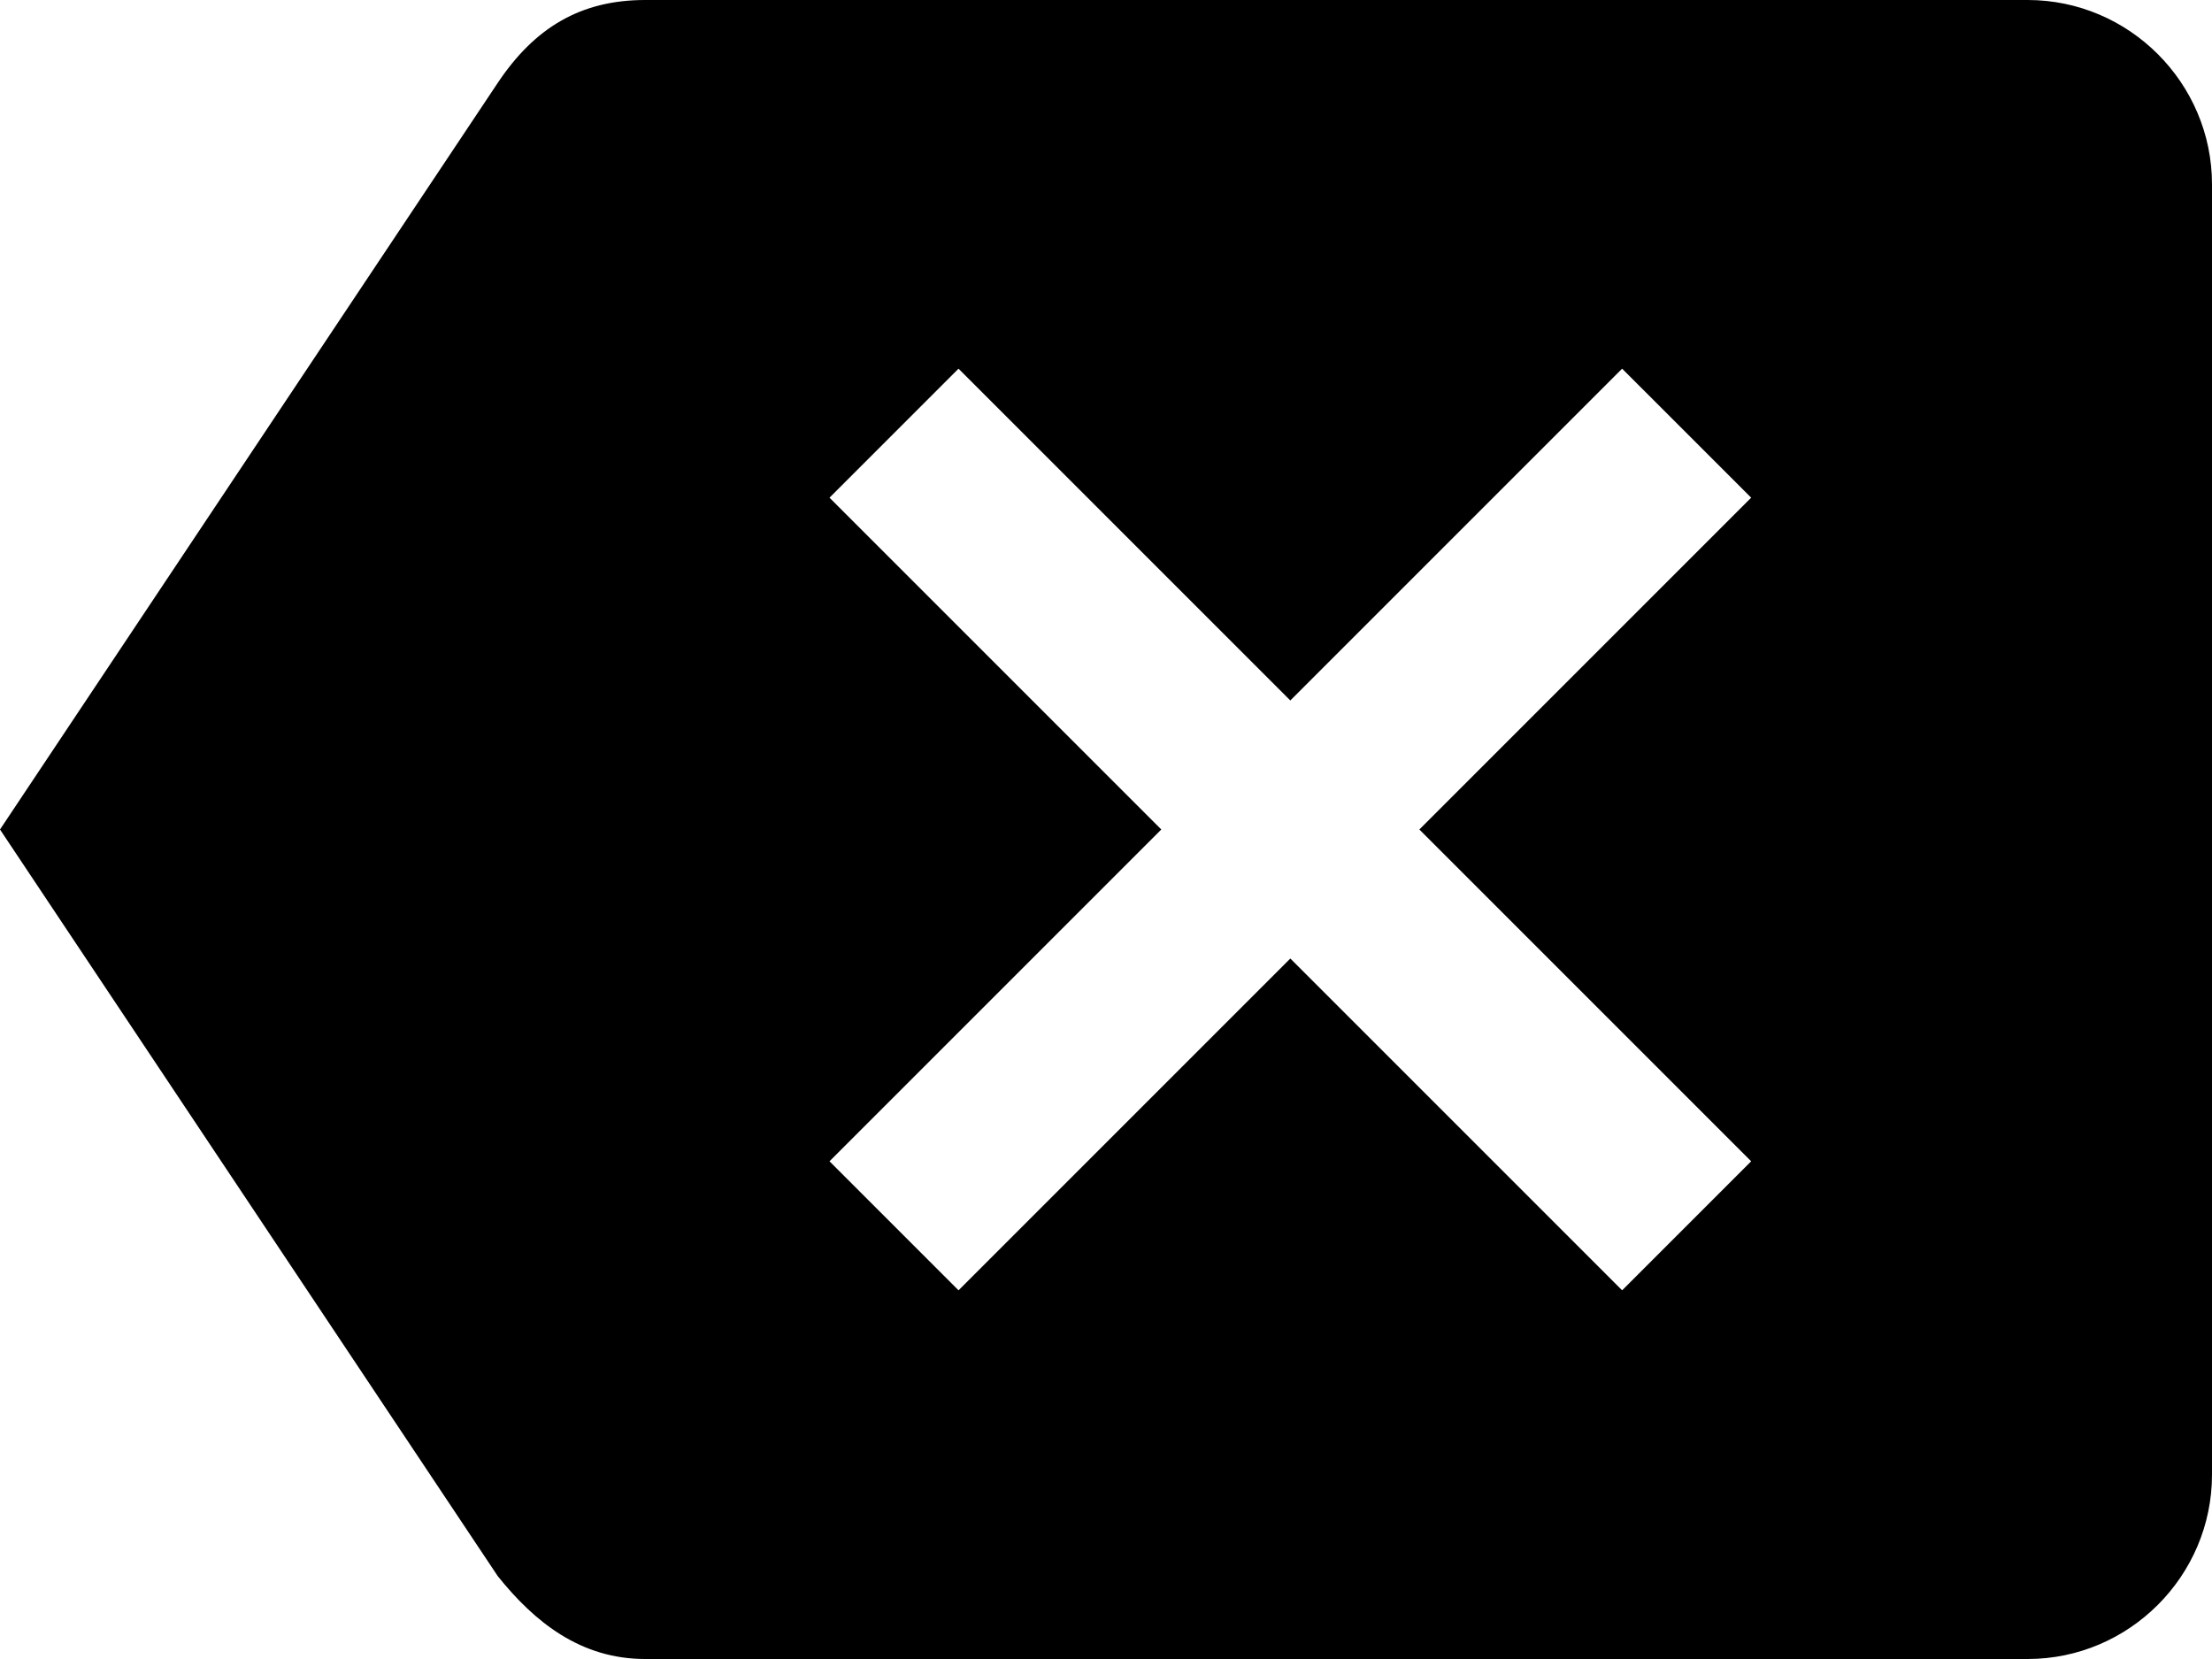
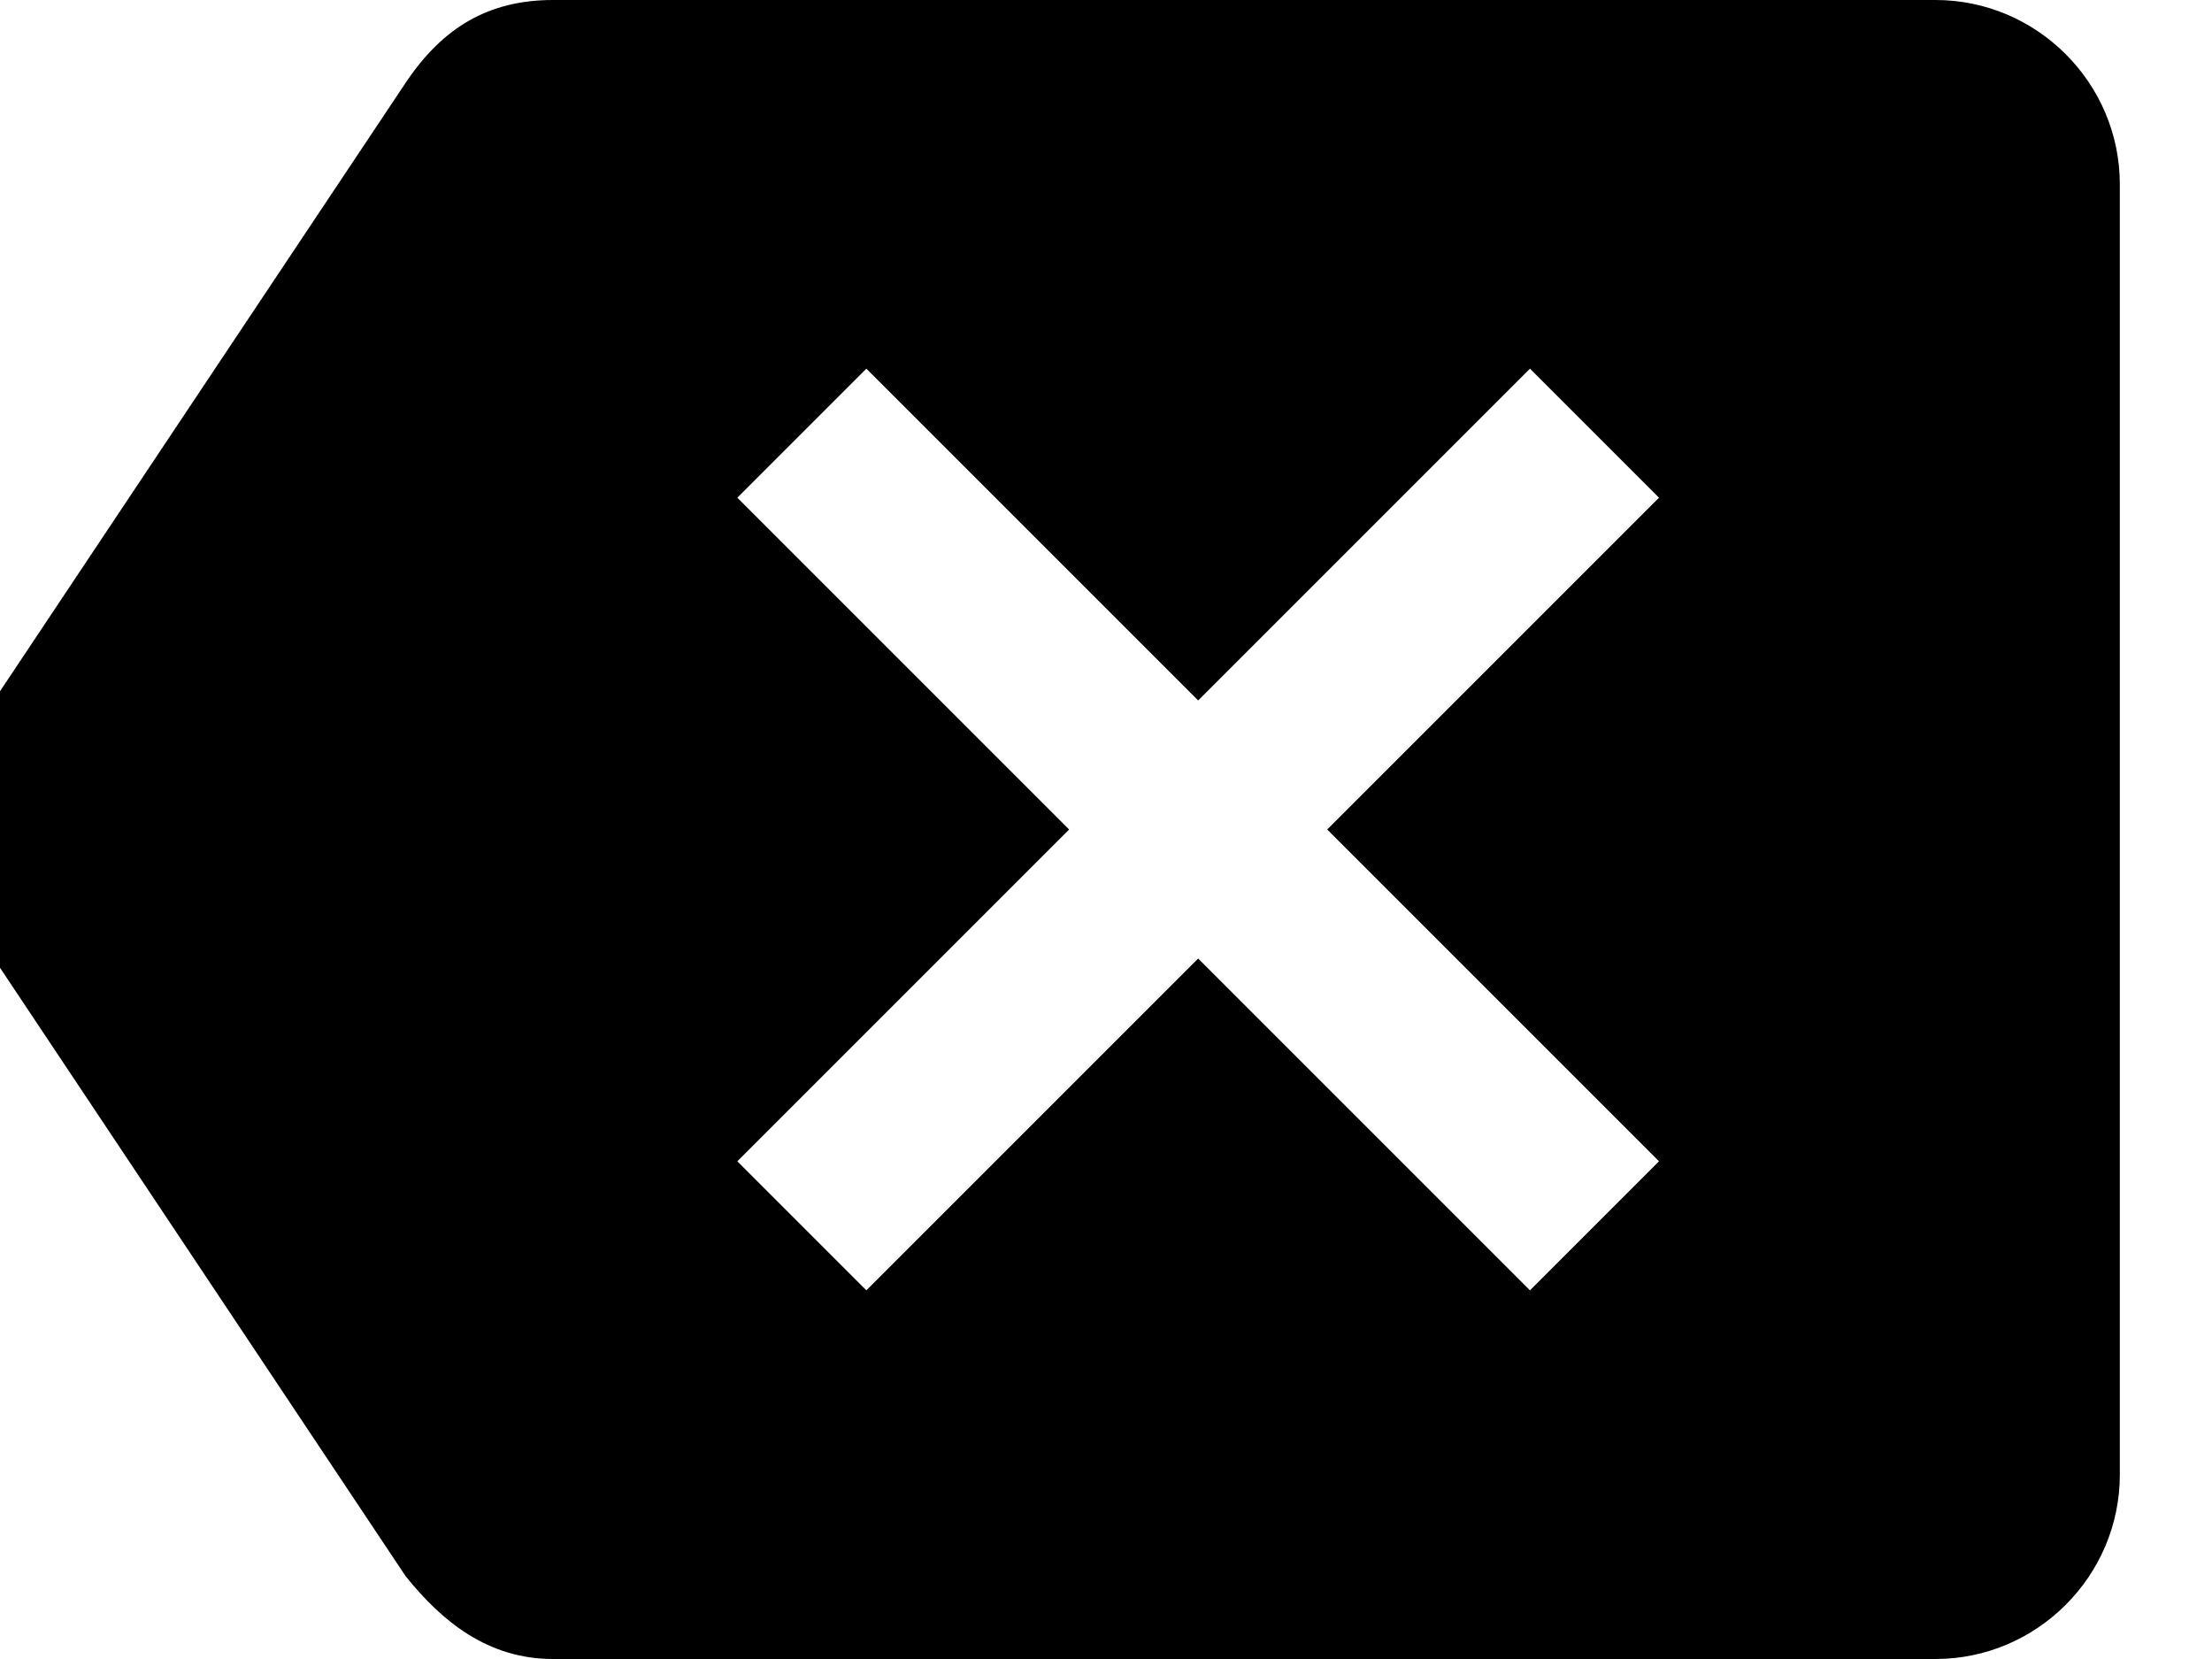
<svg xmlns="http://www.w3.org/2000/svg" height="18px" version="1.1" viewBox="0 0 24 18" width="24px">
  <g fill="none" fill-rule="evenodd" id="Page-1" stroke="none" stroke-width="1">
    <g fill="#000000" id="Core" transform="translate(-84, -45)">
-       <g id="backspace" transform="translate(84, 45)">
+       <g id="backspace" transform="translate(83, 45)">
        <path d="M22,0 L7,0 C6.3,0 5.8,0.3 5.4,0.9 L0,9 L5.4,17.1 C5.8,17.6 6.3,18 7,18 L22,18 C23.1,18 24,17.1 24,16 L24,2 C24,0.9 23.1,0 22,0 L22,0 Z M19,12.6 L17.6,14 L14,10.4 L10.4,14 L9,12.6 L12.6,9 L9,5.4 L10.4,4 L14,7.6 L17.6,4 L19,5.4 L15.4,9 L19,12.6 L19,12.6 Z" id="Shape" />
      </g>
    </g>
  </g>
</svg>
